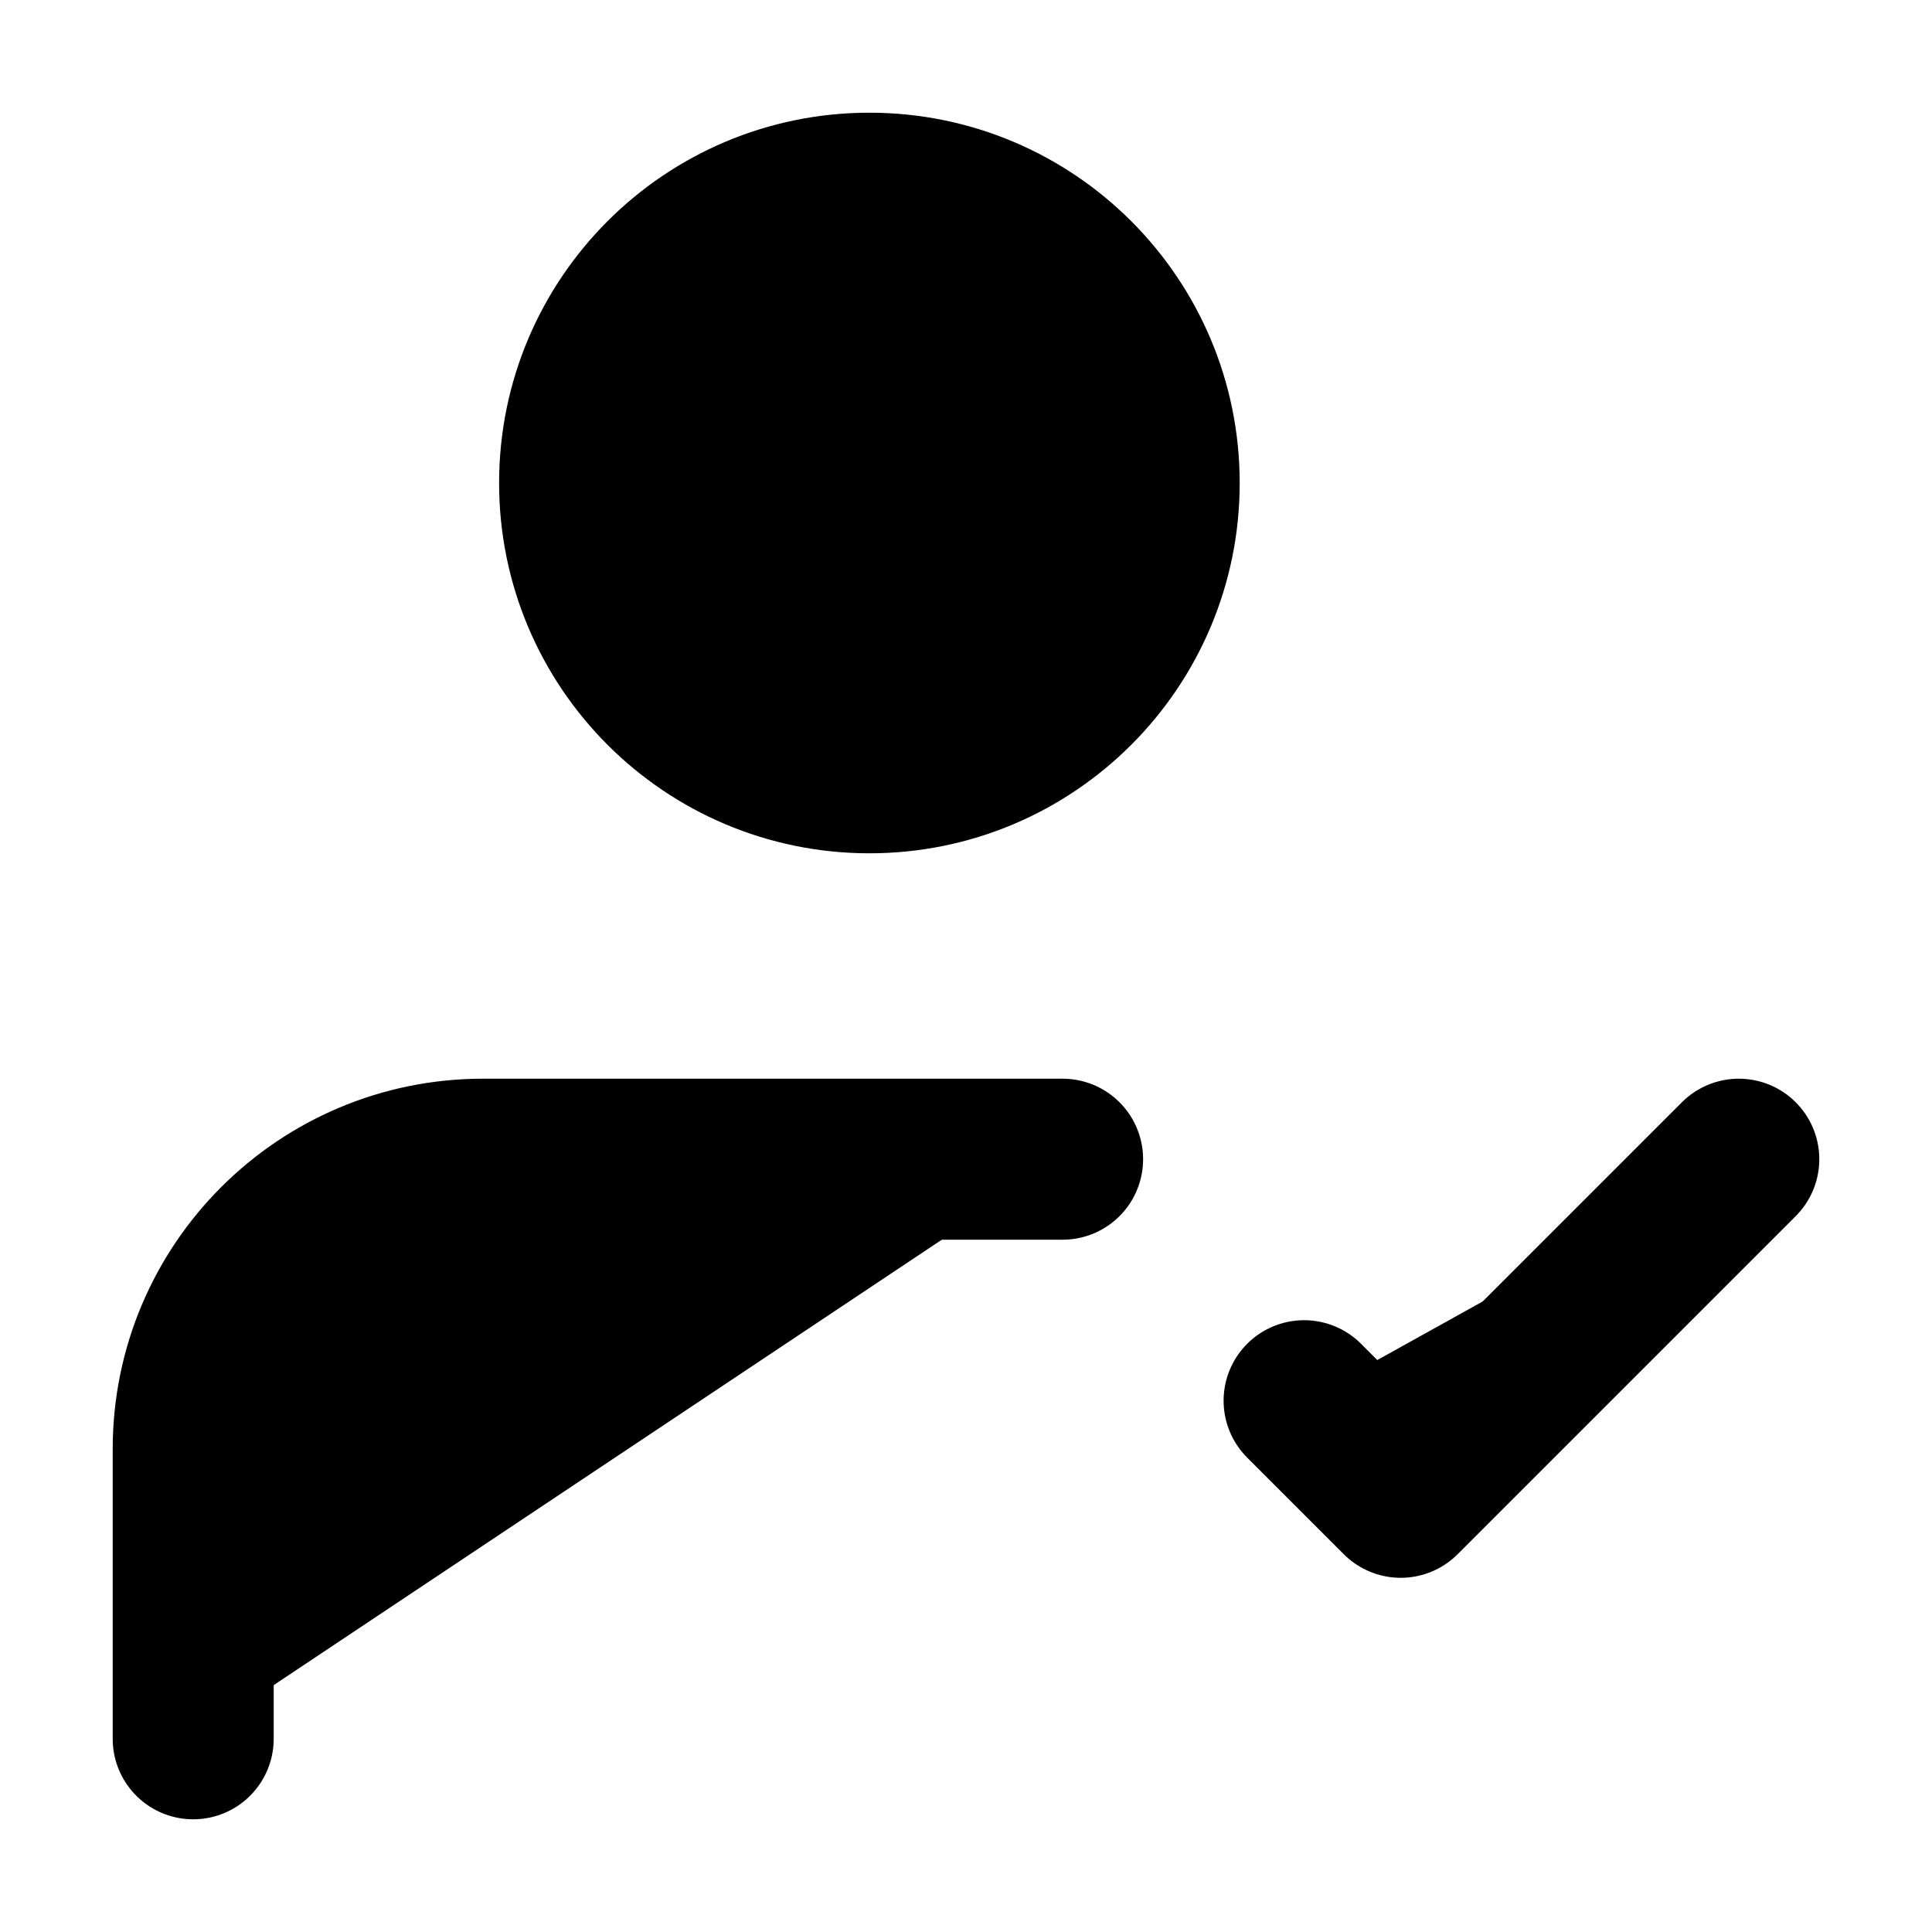
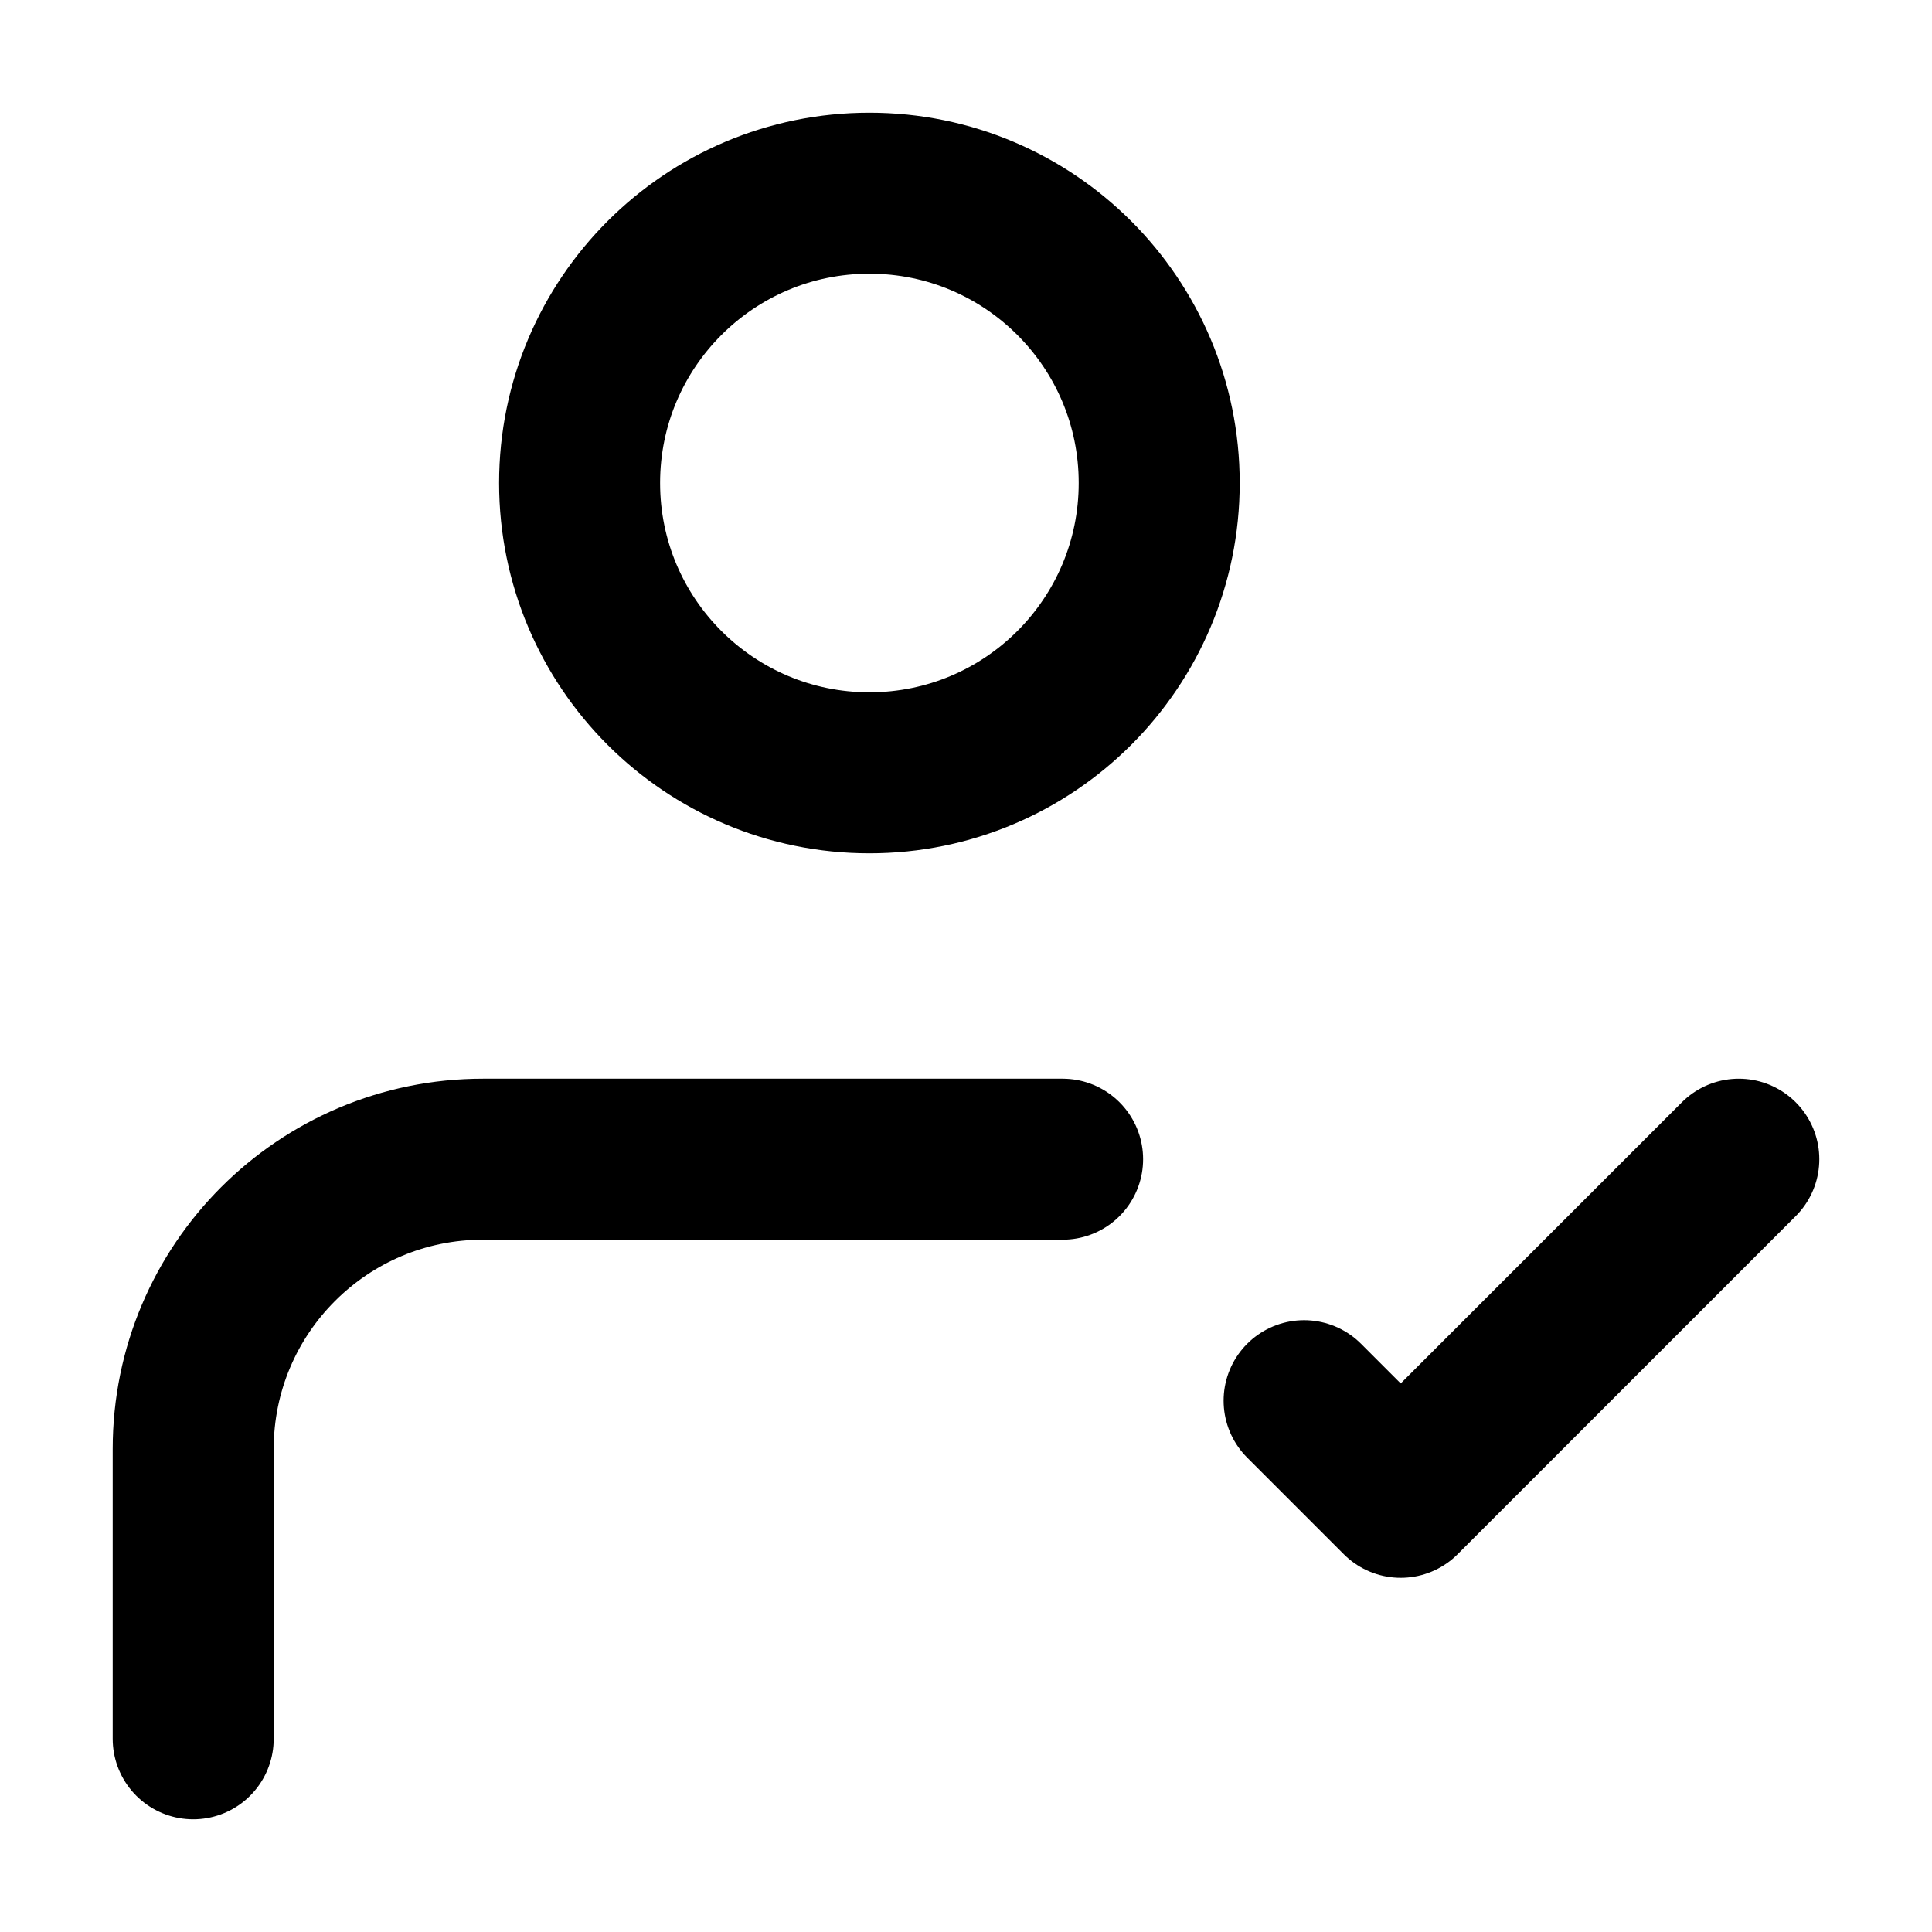
- <svg xmlns="http://www.w3.org/2000/svg" fill="currentColor" viewBox="0 0 24 24">
-   <path stroke="currentColor" stroke-linecap="round" stroke-linejoin="round" stroke-width="2" d="M2.4 21.6V18A3.6 3.6 0 0 1 6 14.4h7.2m3 3 1.2 1.2 4.2-4.2M14.4 6a3.6 3.6 0 1 1-7.2 0 3.6 3.6 0 0 1 7.2 0Z" />
+ <svg xmlns="http://www.w3.org/2000/svg" viewBox="0 0 24 24" fill="none">
+   <path stroke="currentColor" stroke-linecap="round" stroke-linejoin="round" stroke-width="2" d="M2.4 21.6V18A3.6 3.6 0 0 1 6 14.4h7.2m3 3 1.2 1.2 4.2-4.2M14.4 6a3.6 3.6 0 1 1-7.2 0 3.6 3.6 0 0 1 7.2 0Z" fill="none" />
</svg>
